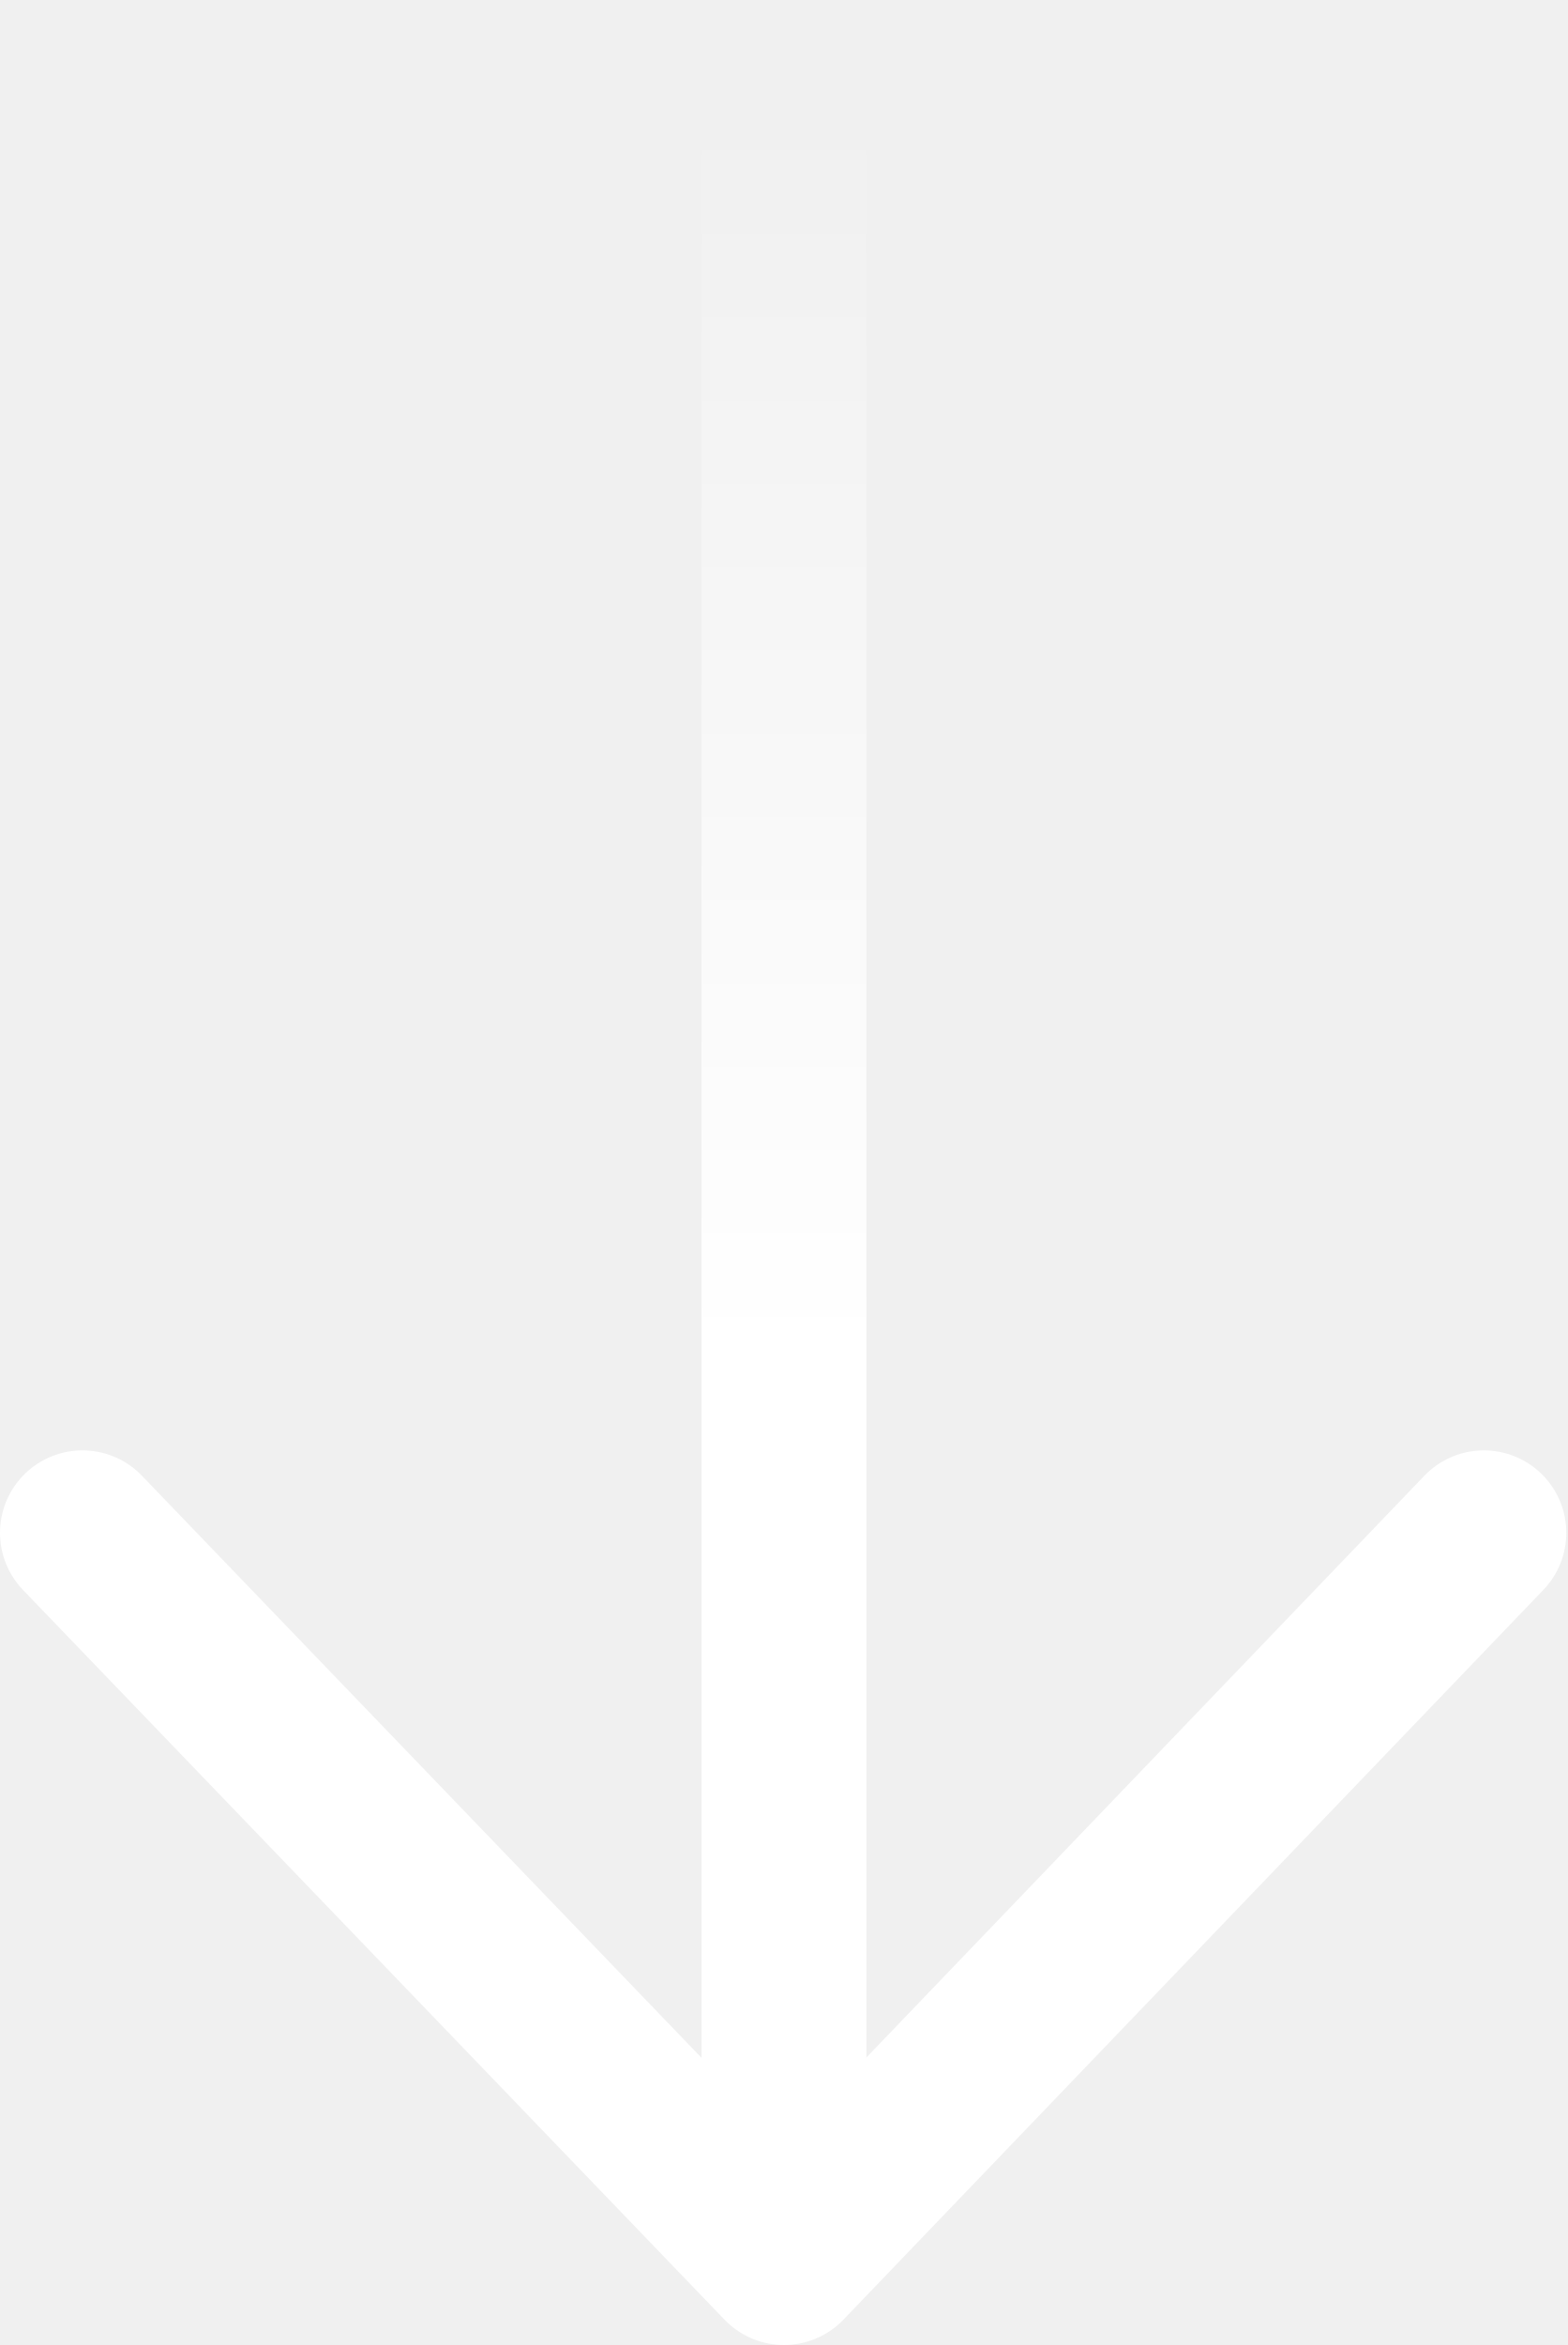
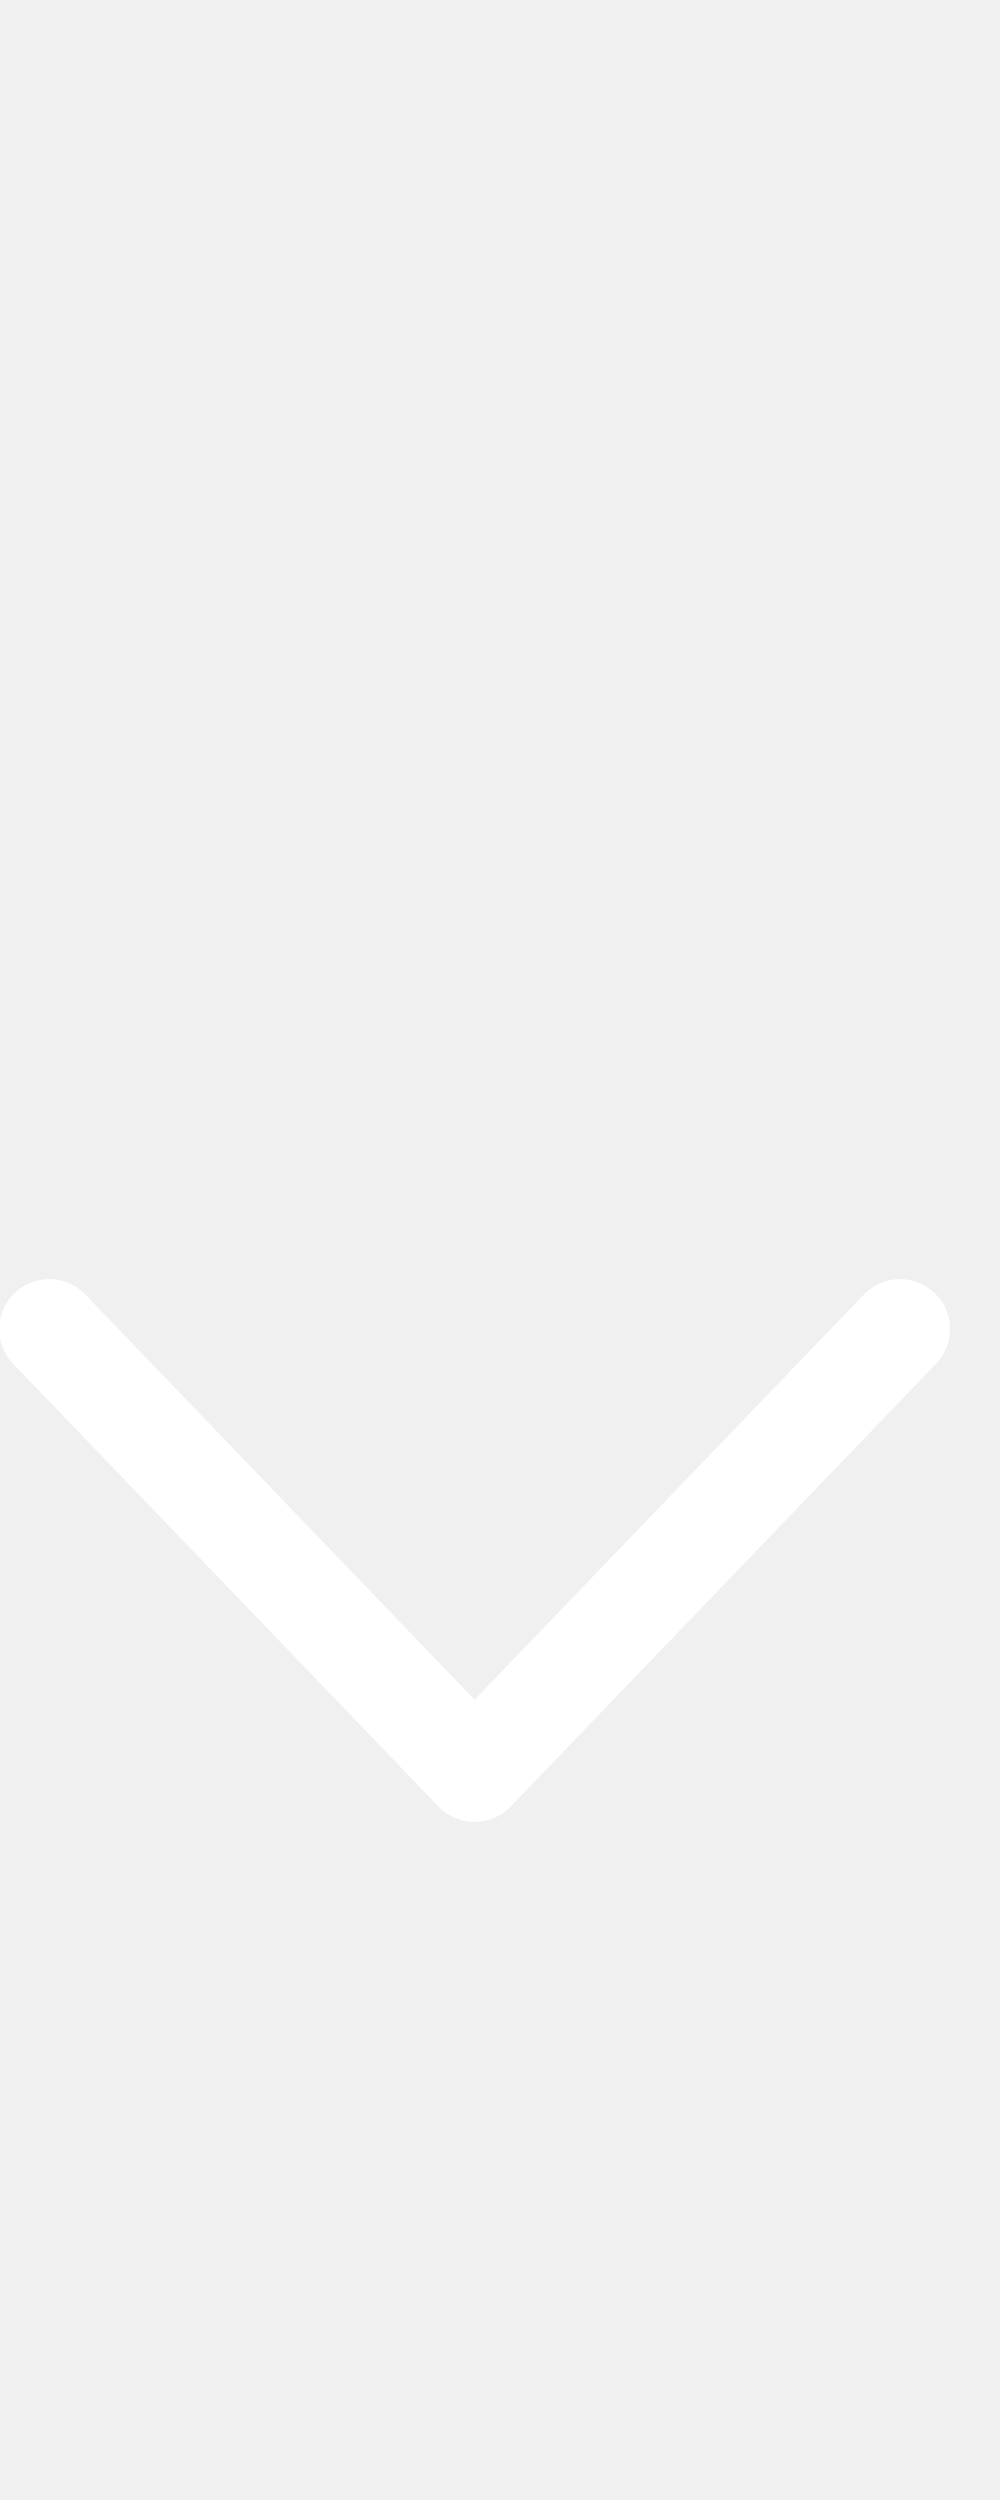
- <svg xmlns="http://www.w3.org/2000/svg" viewBox="0 0 19.02 28.44">
+ <svg xmlns="http://www.w3.org/2000/svg" width="20" height="50" viewBox="0 0 20 50">
  <defs>
-     <style>.cls-1,.cls-2{fill:none;stroke-linecap:round;stroke-linejoin:round;stroke-width:2px;}.cls-1{stroke:url(#linear-gradient);}.cls-2{stroke:#fff;}</style>
-     <linearGradient id="linear-gradient" x1="-1343.98" y1="387.76" x2="-1343.98" y2="387.15" gradientTransform="translate(-1334.48 9749.41) rotate(180) scale(1 25.14)" gradientUnits="userSpaceOnUse">
-       <stop offset="0" stop-color="#fff" stop-opacity="0" />
-       <stop offset="1" stop-color="#fff" />
+     <linearGradient id="a" x1="50%" x2="50%" y1="0%" y2="61.629%">
+       <stop offset="0%" stop-color="#FFF" stop-opacity="0" />
+       <stop offset="100%" stop-color="#FFF" />
    </linearGradient>
  </defs>
-   <g id="Layer_2" data-name="Layer 2">
-     <g id="Layer_1-2" data-name="Layer 1">
-       <path class="cls-1" d="M9.51,1V26.14" />
-       <path class="cls-2" d="M1,18.59l8.51,8.85L18,18.59" />
-     </g>
+   <g fill="none" fill-rule="evenodd" stroke-linecap="round" stroke-linejoin="round" stroke-width="2">
+     <path stroke="url(#a)" d="M8.508.995v25.14" transform="matrix(-1 0 0 1 18 8)" />
+     <path stroke="#FFF" d="M.984 26.583l8.508 8.855L18 26.582" />
  </g>
</svg>
